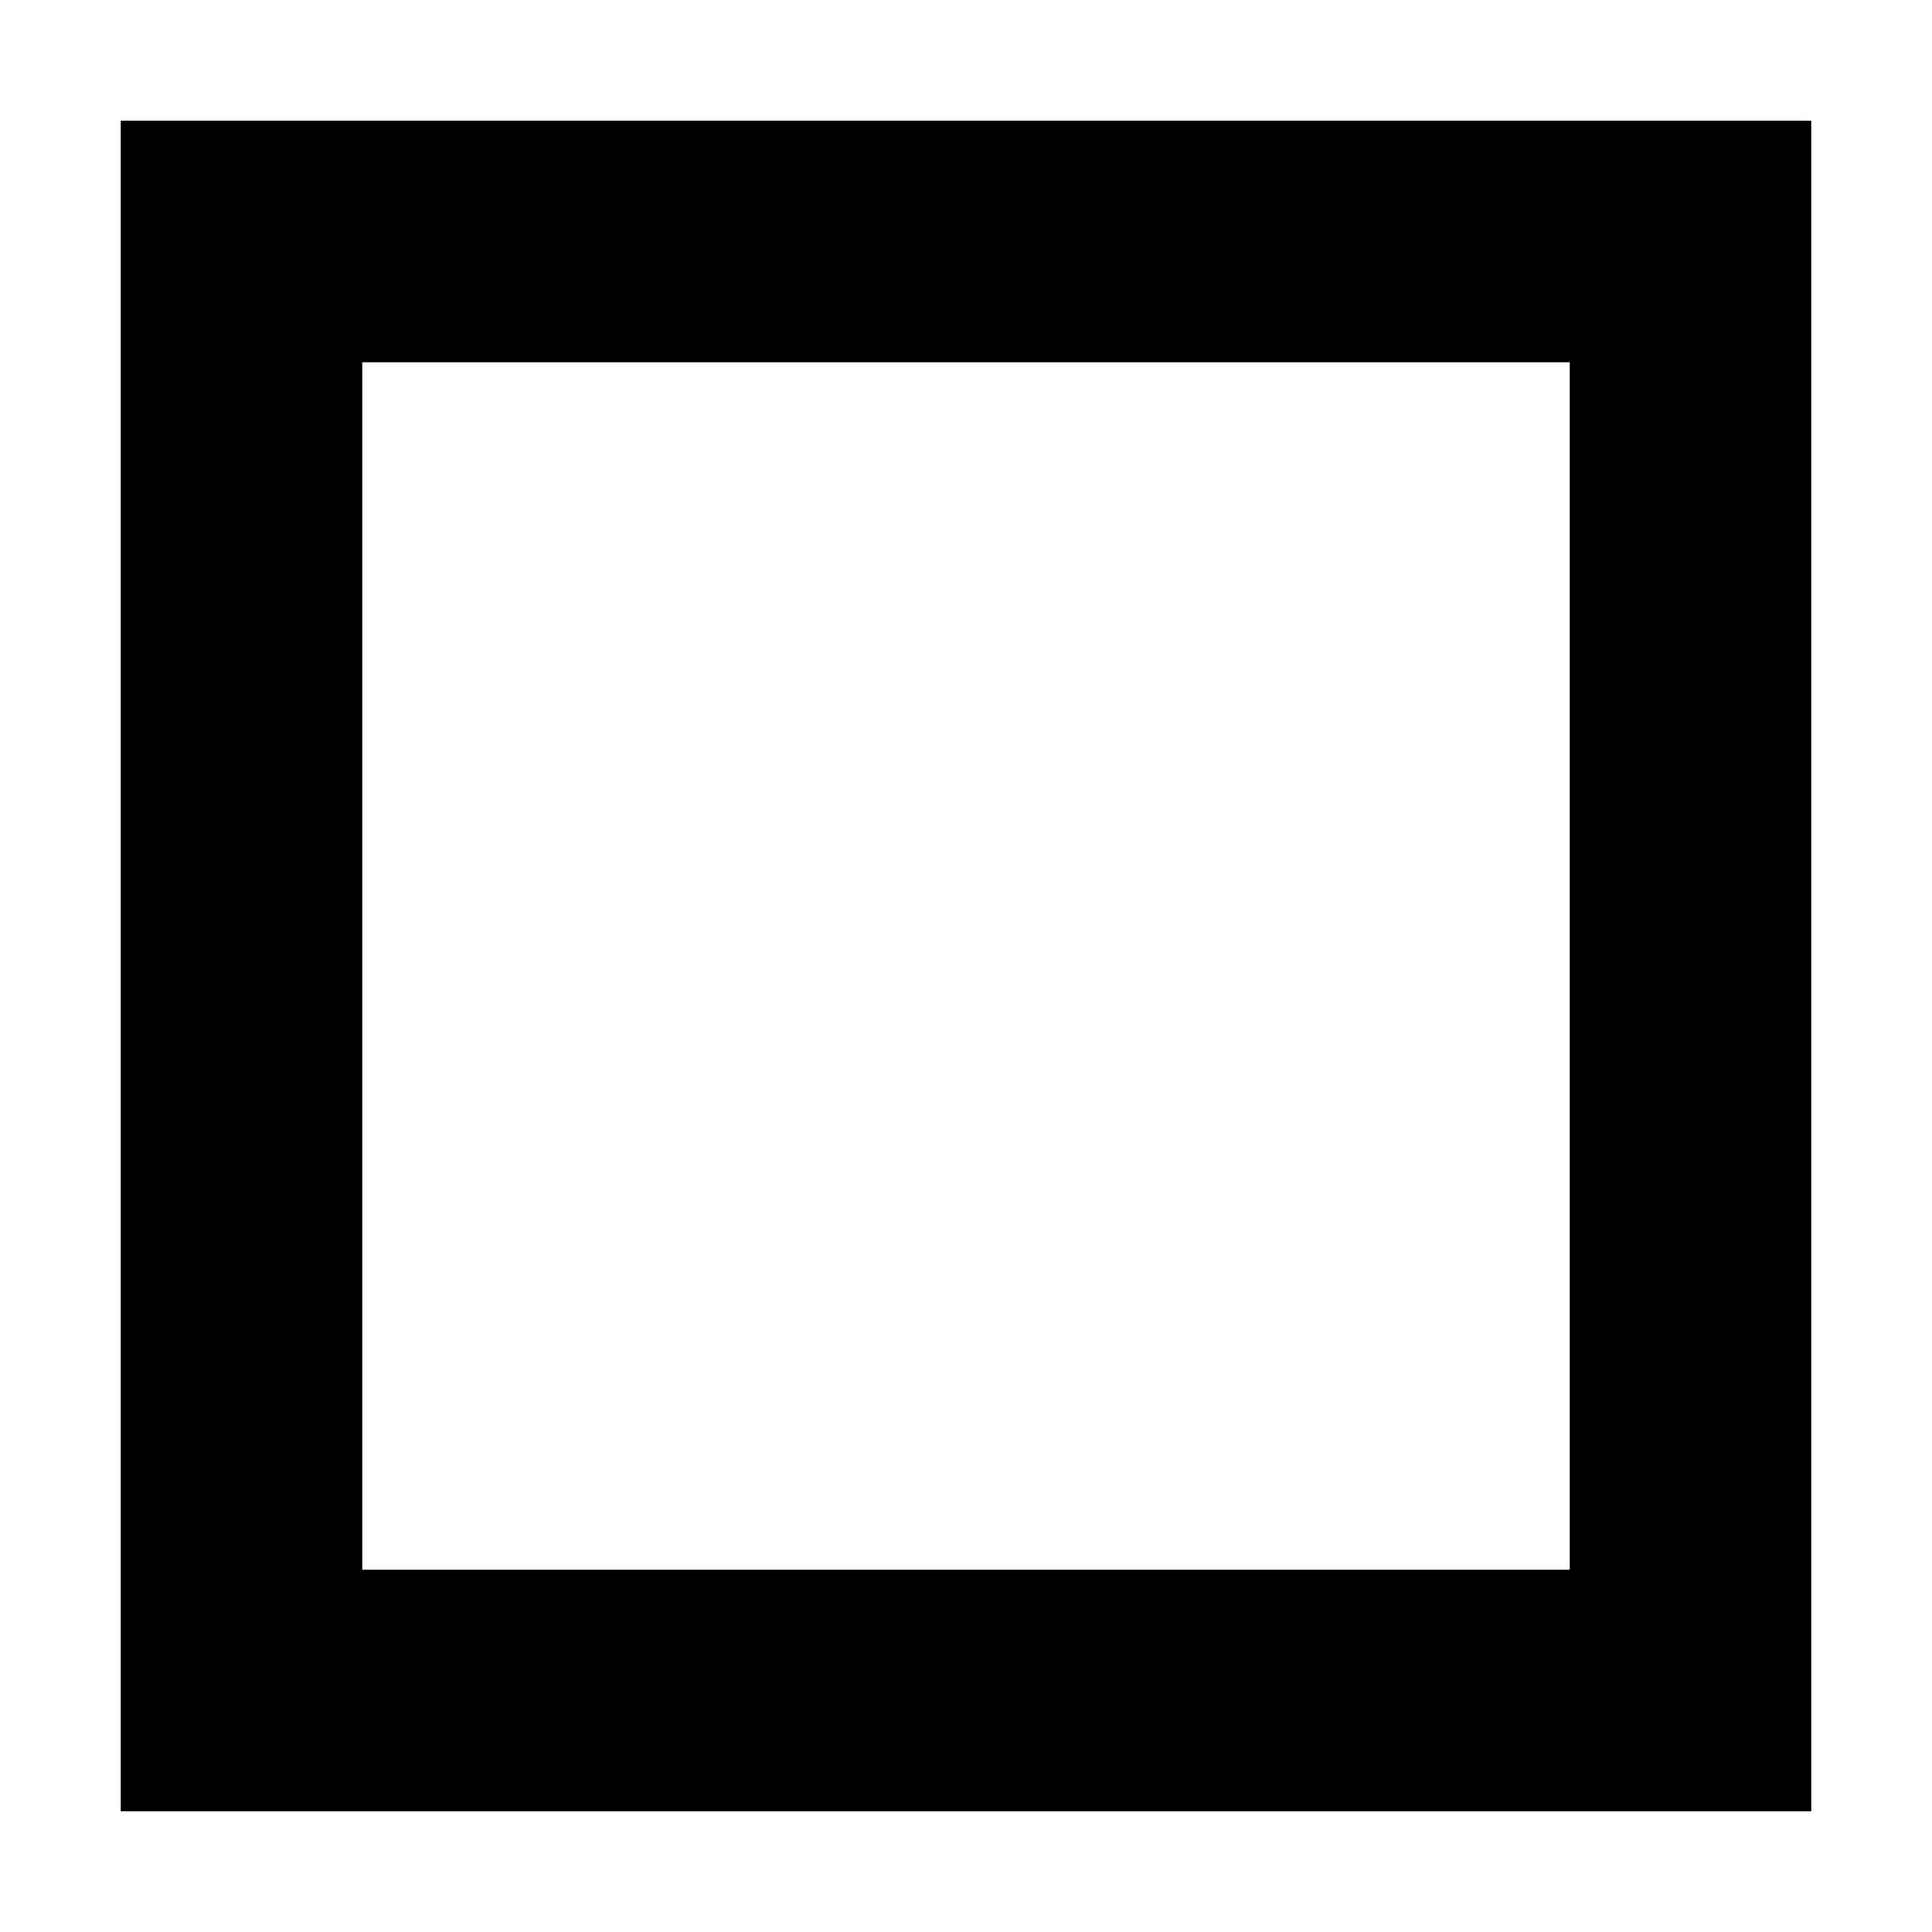
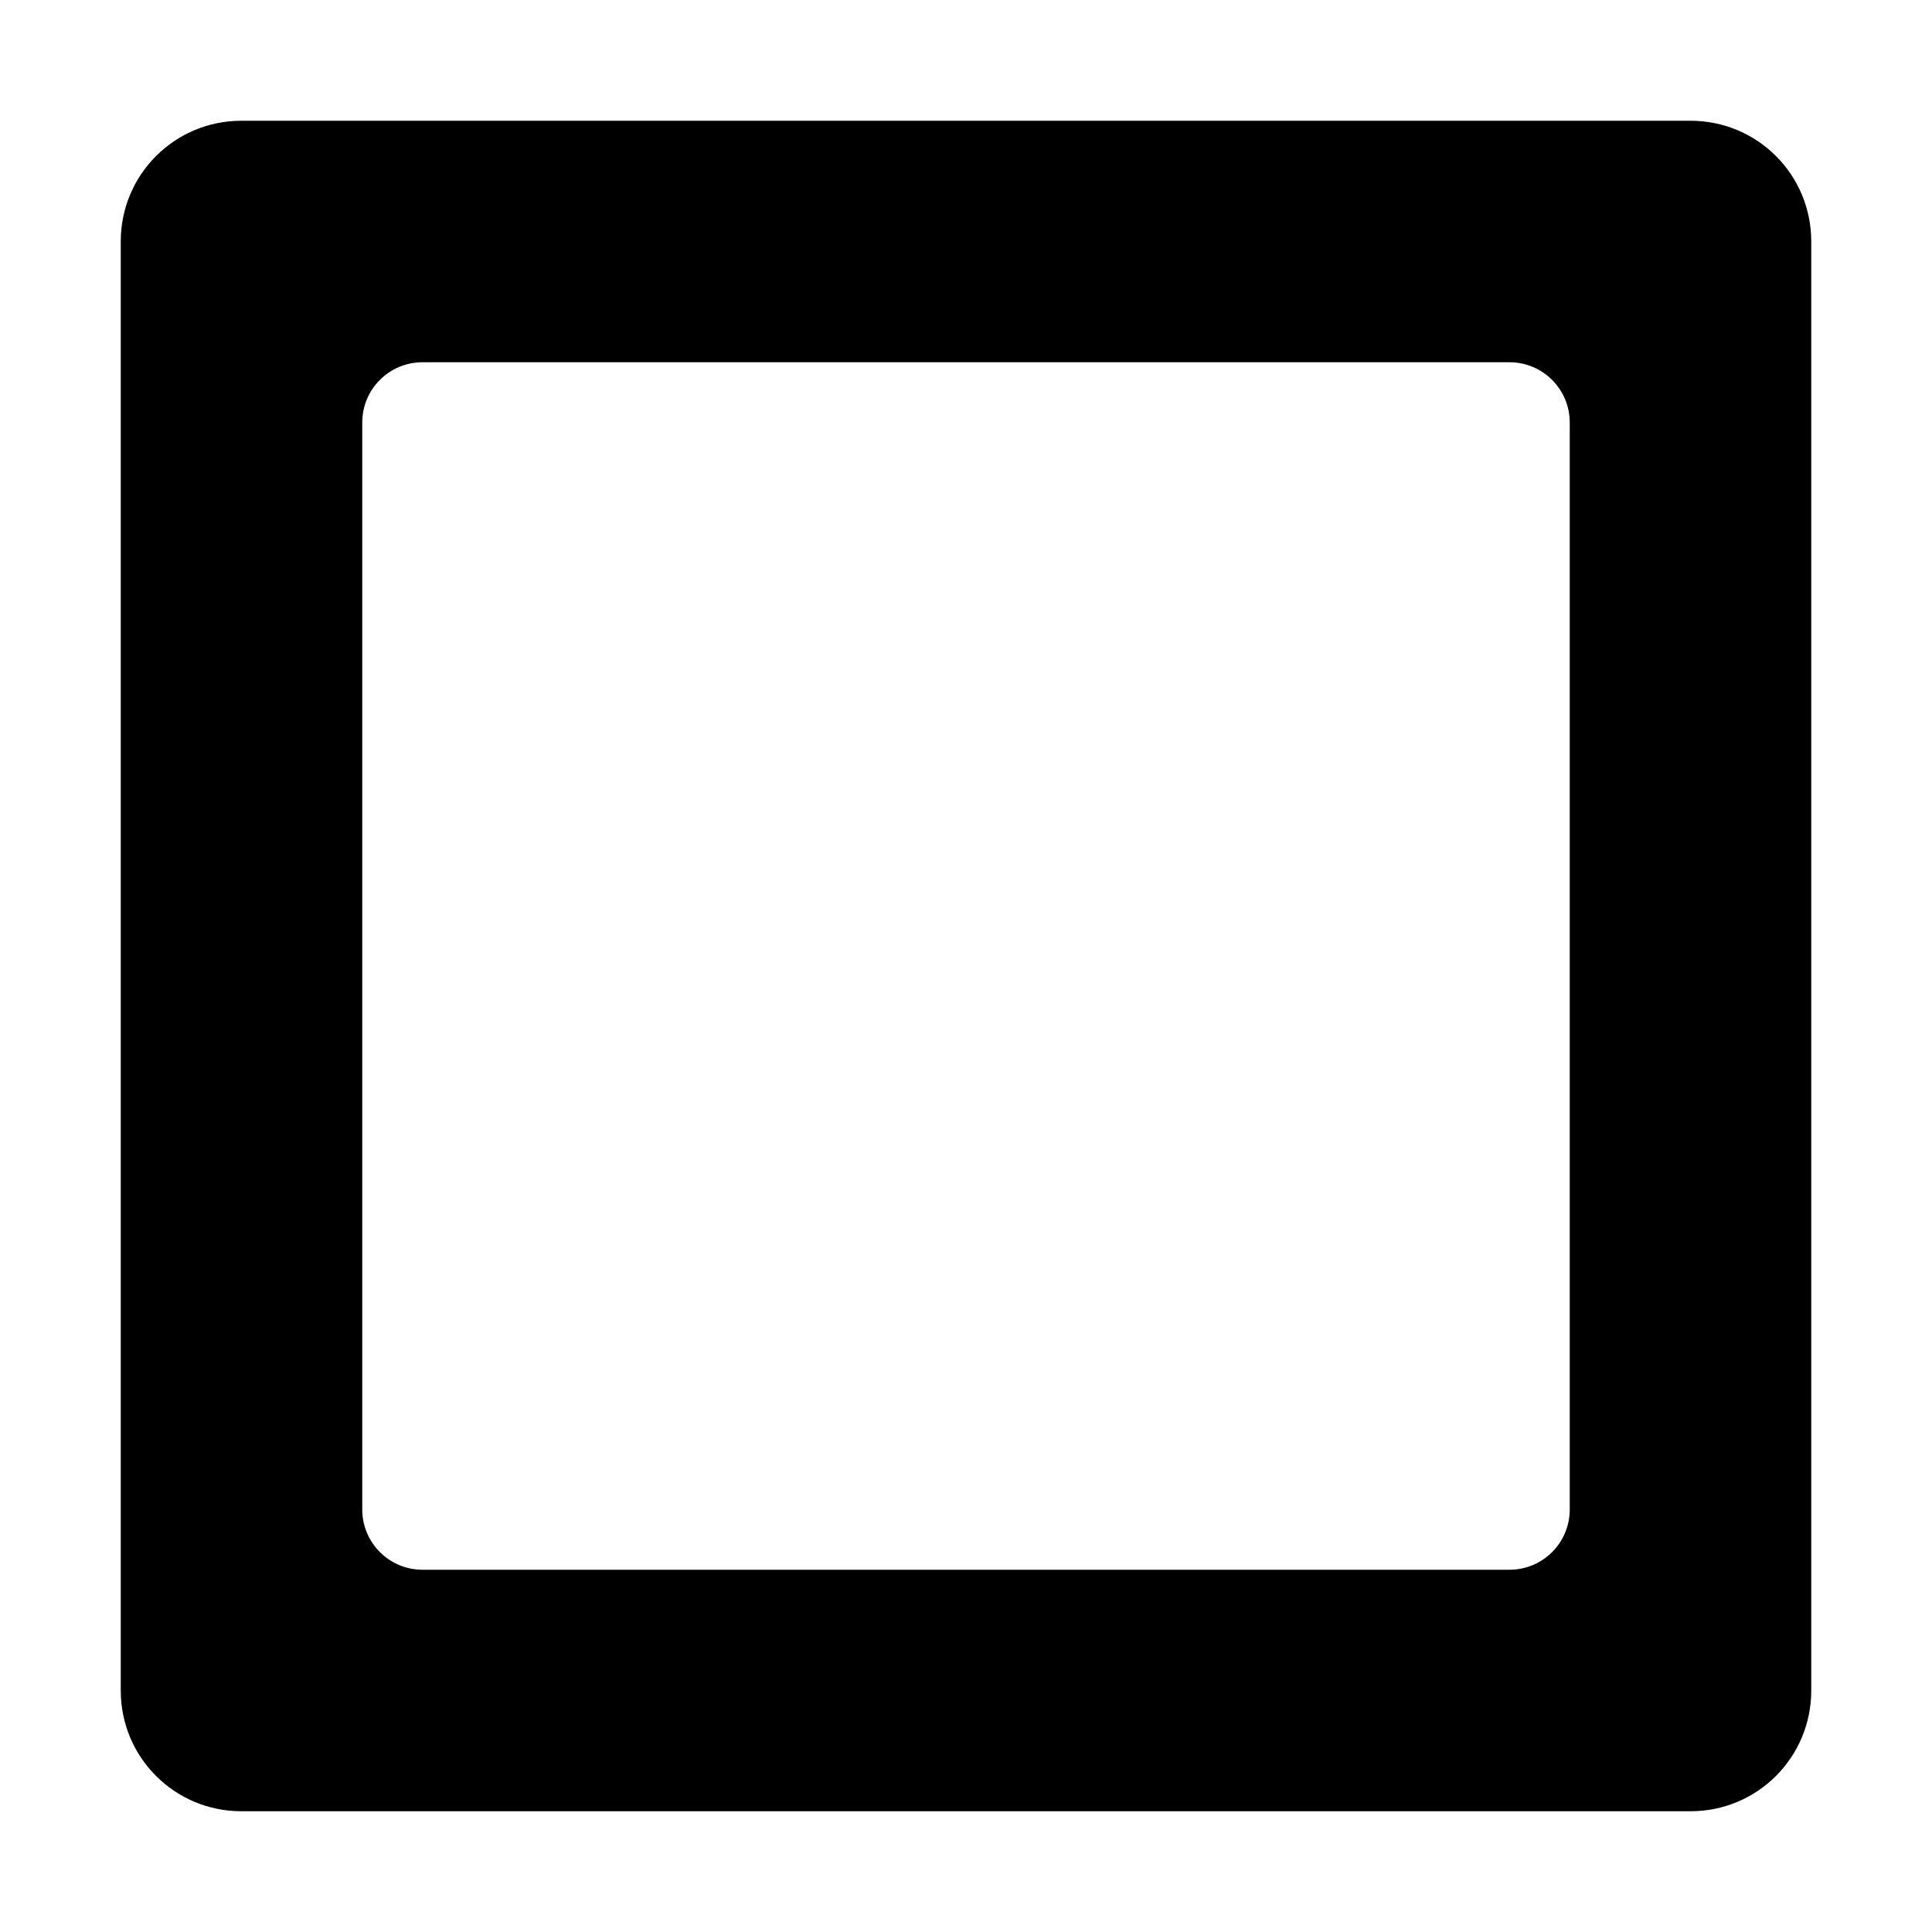
- <svg xmlns="http://www.w3.org/2000/svg" version="1.1" width="16" height="16" id="svg2985">
+ <svg xmlns="http://www.w3.org/2000/svg" version="1.1" id="svg2985" height="16px" width="16px">
  <defs id="defs2987" />
-   <g id="layer1">
-     <path d="M 1,1 1,15 15,15 15,1 z M 3,3 13,3 13,13 3,13 z" id="rect3923" style="color:#000000;fill:#000000;fill-opacity:1;fill-rule:nonzero;stroke:none;stroke-width:2;marker:none;visibility:visible;display:inline;overflow:visible;enable-background:accumulate" />
+   <g style="opacity:1" id="layer2">
+     <path id="rect815" d="M 2,1 C 1.446,1 1,1.446 1,2 v 12 c 0,0.554 0.446,1 1,1 h 12 c 0.554,0 1,-0.446 1,-1 V 2 C 15,1.446 14.554,1 14,1 Z m 1.5,2 h 9 C 12.777,3 13,3.223 13,3.5 v 9 c 0,0.277 -0.223,0.5 -0.5,0.5 h -9 C 3.223,13 3,12.777 3,12.5 v -9 C 3,3.223 3.223,3 3.5,3 Z" style="color:#000000;display:inline;overflow:visible;visibility:visible;opacity:1;vector-effect:none;fill:#000000;fill-opacity:1;fill-rule:nonzero;stroke:none;stroke-width:1;stroke-linecap:round;stroke-linejoin:round;stroke-miterlimit:4;stroke-dasharray:none;stroke-dashoffset:0;stroke-opacity:1;marker:none;paint-order:normal;enable-background:accumulate" />
  </g>
</svg>
